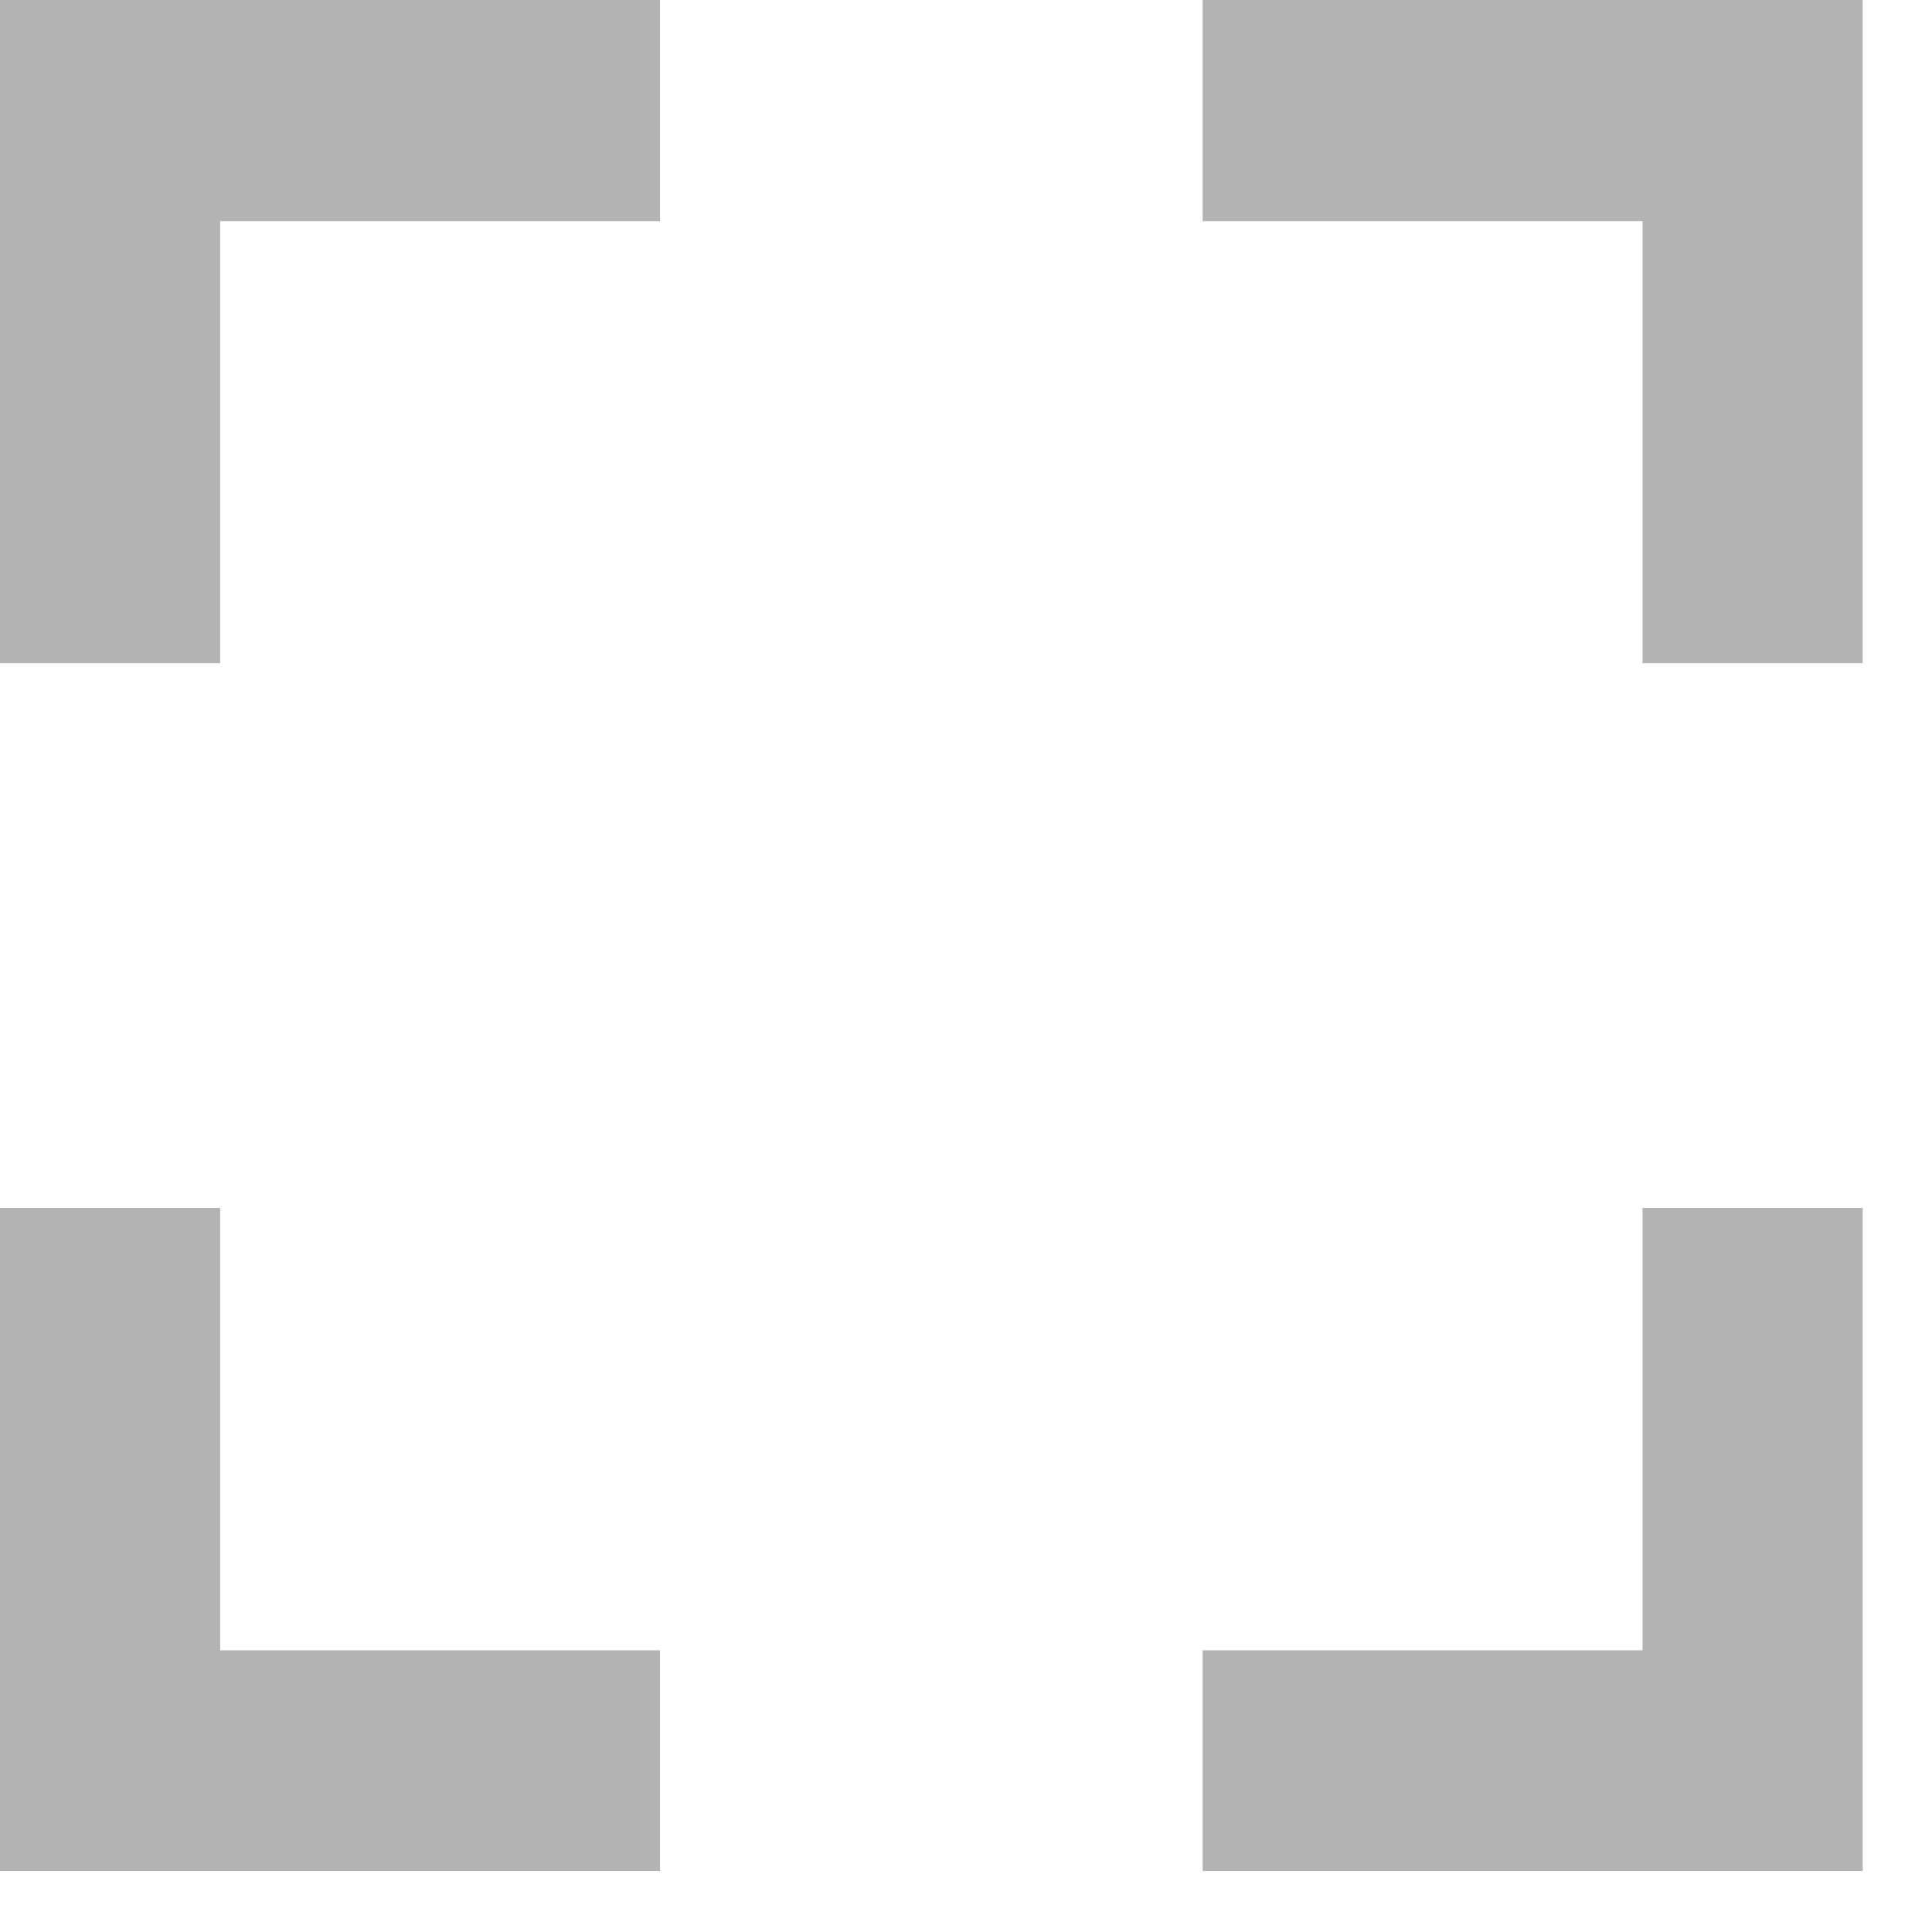
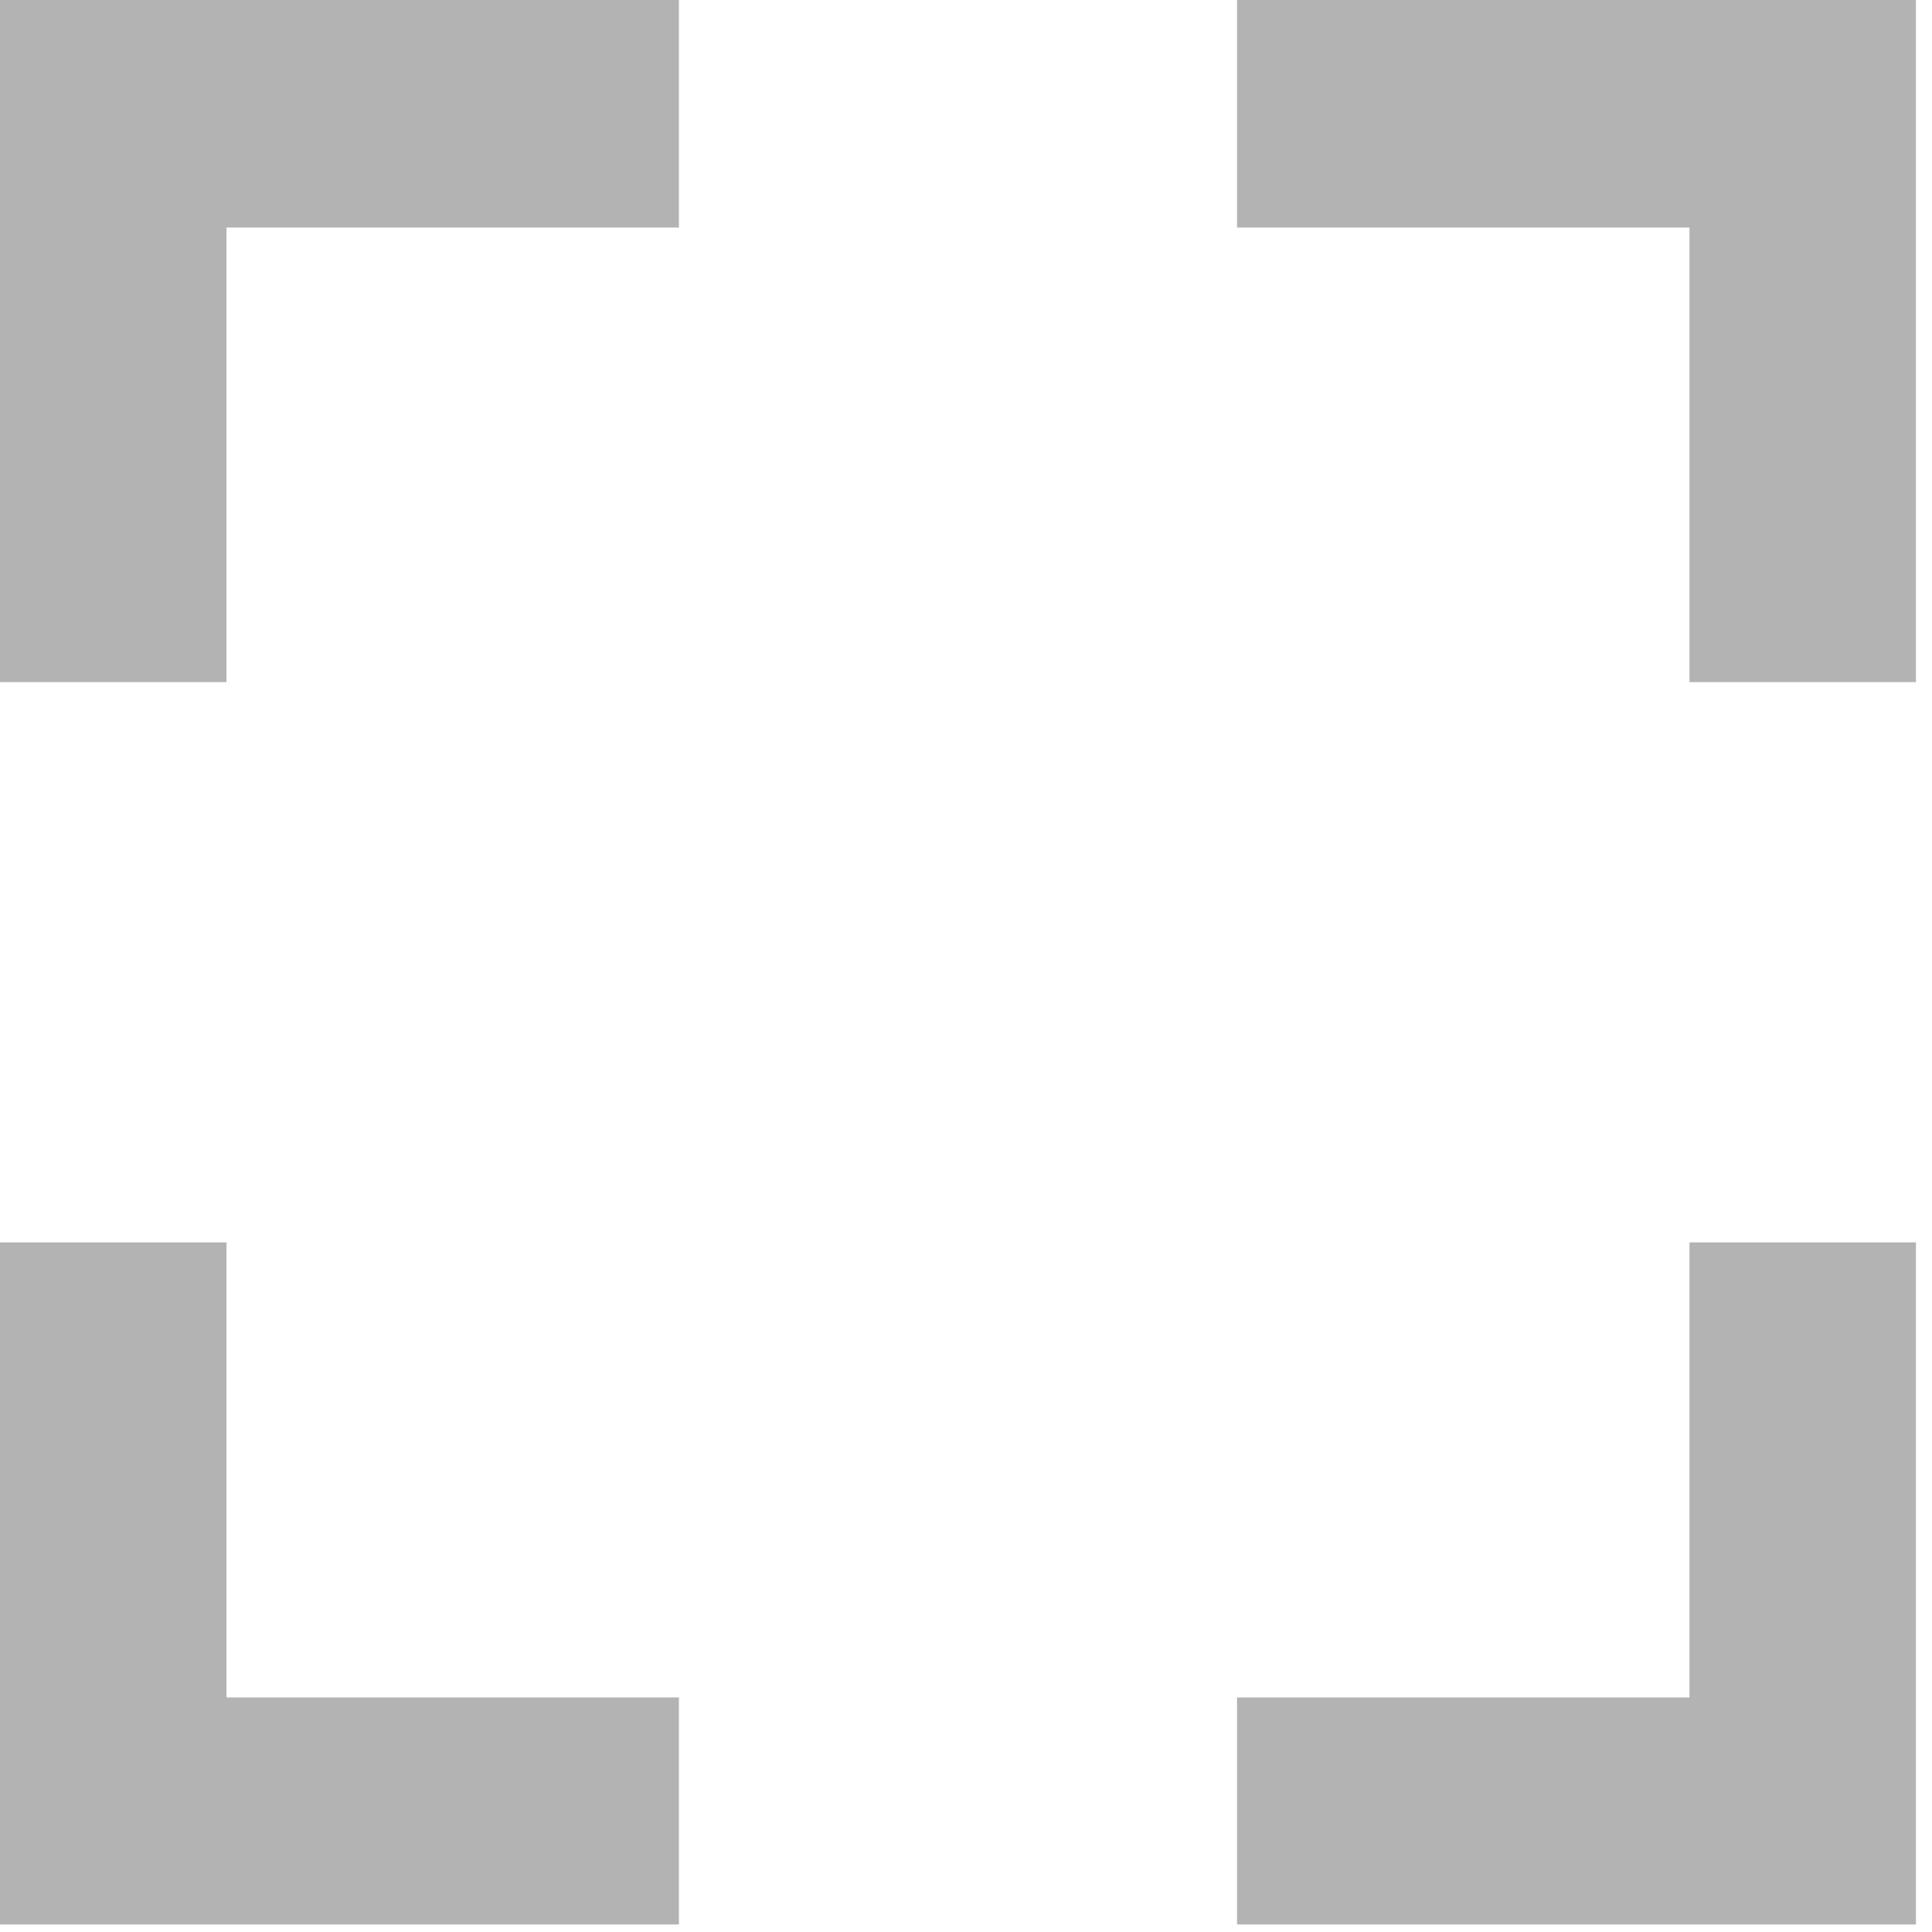
- <svg xmlns="http://www.w3.org/2000/svg" width="36" height="36" viewBox="0 0 36 36" fill="none">
+ <svg xmlns="http://www.w3.org/2000/svg" width="35" height="35" viewBox="0 0 35 35" fill="none">
  <path d="M30.606 30.751H22.41V34.864H34.709V22.507H30.606V30.751Z" fill="#B3B3B3" />
  <path d="M4.103 22.507H0V34.864H12.299V30.751H4.103V22.507Z" fill="#B3B3B3" />
  <path d="M0 12.357H4.103V4.122H12.299V0H0V12.357Z" fill="#B3B3B3" />
  <path d="M22.41 0V4.122H30.606V12.357H34.709V0H22.41Z" fill="#B3B3B3" />
</svg>
